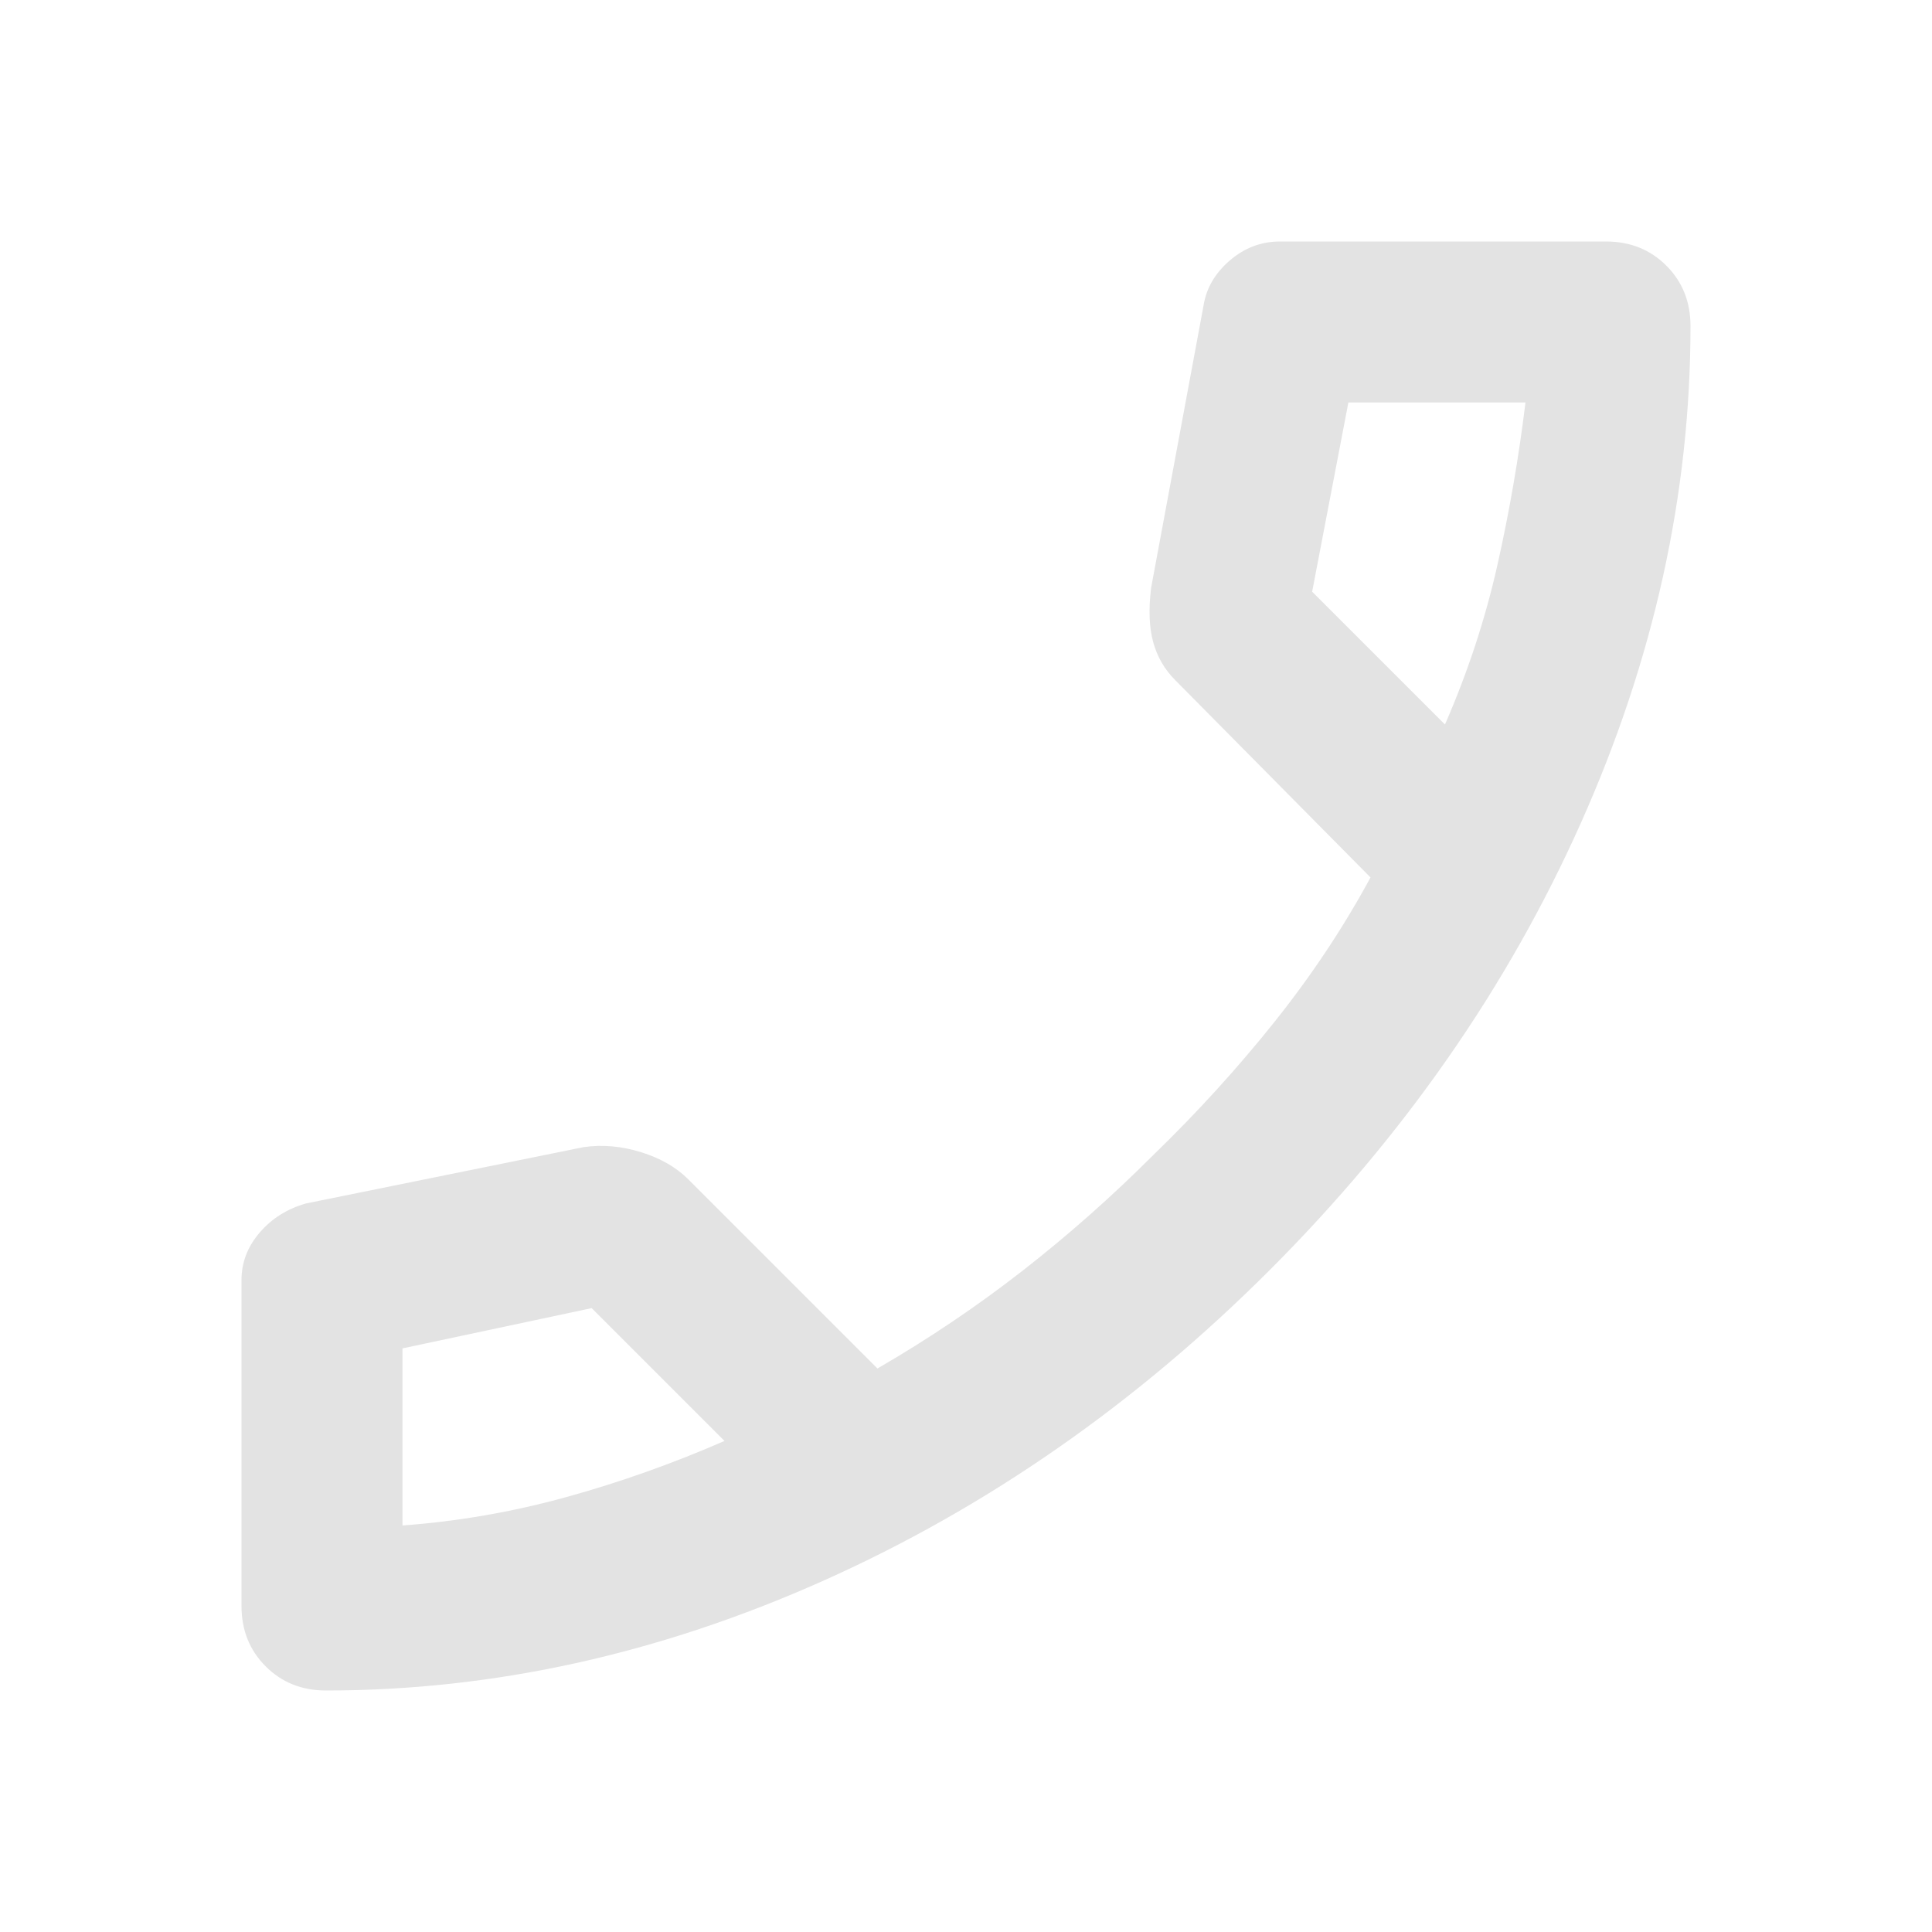
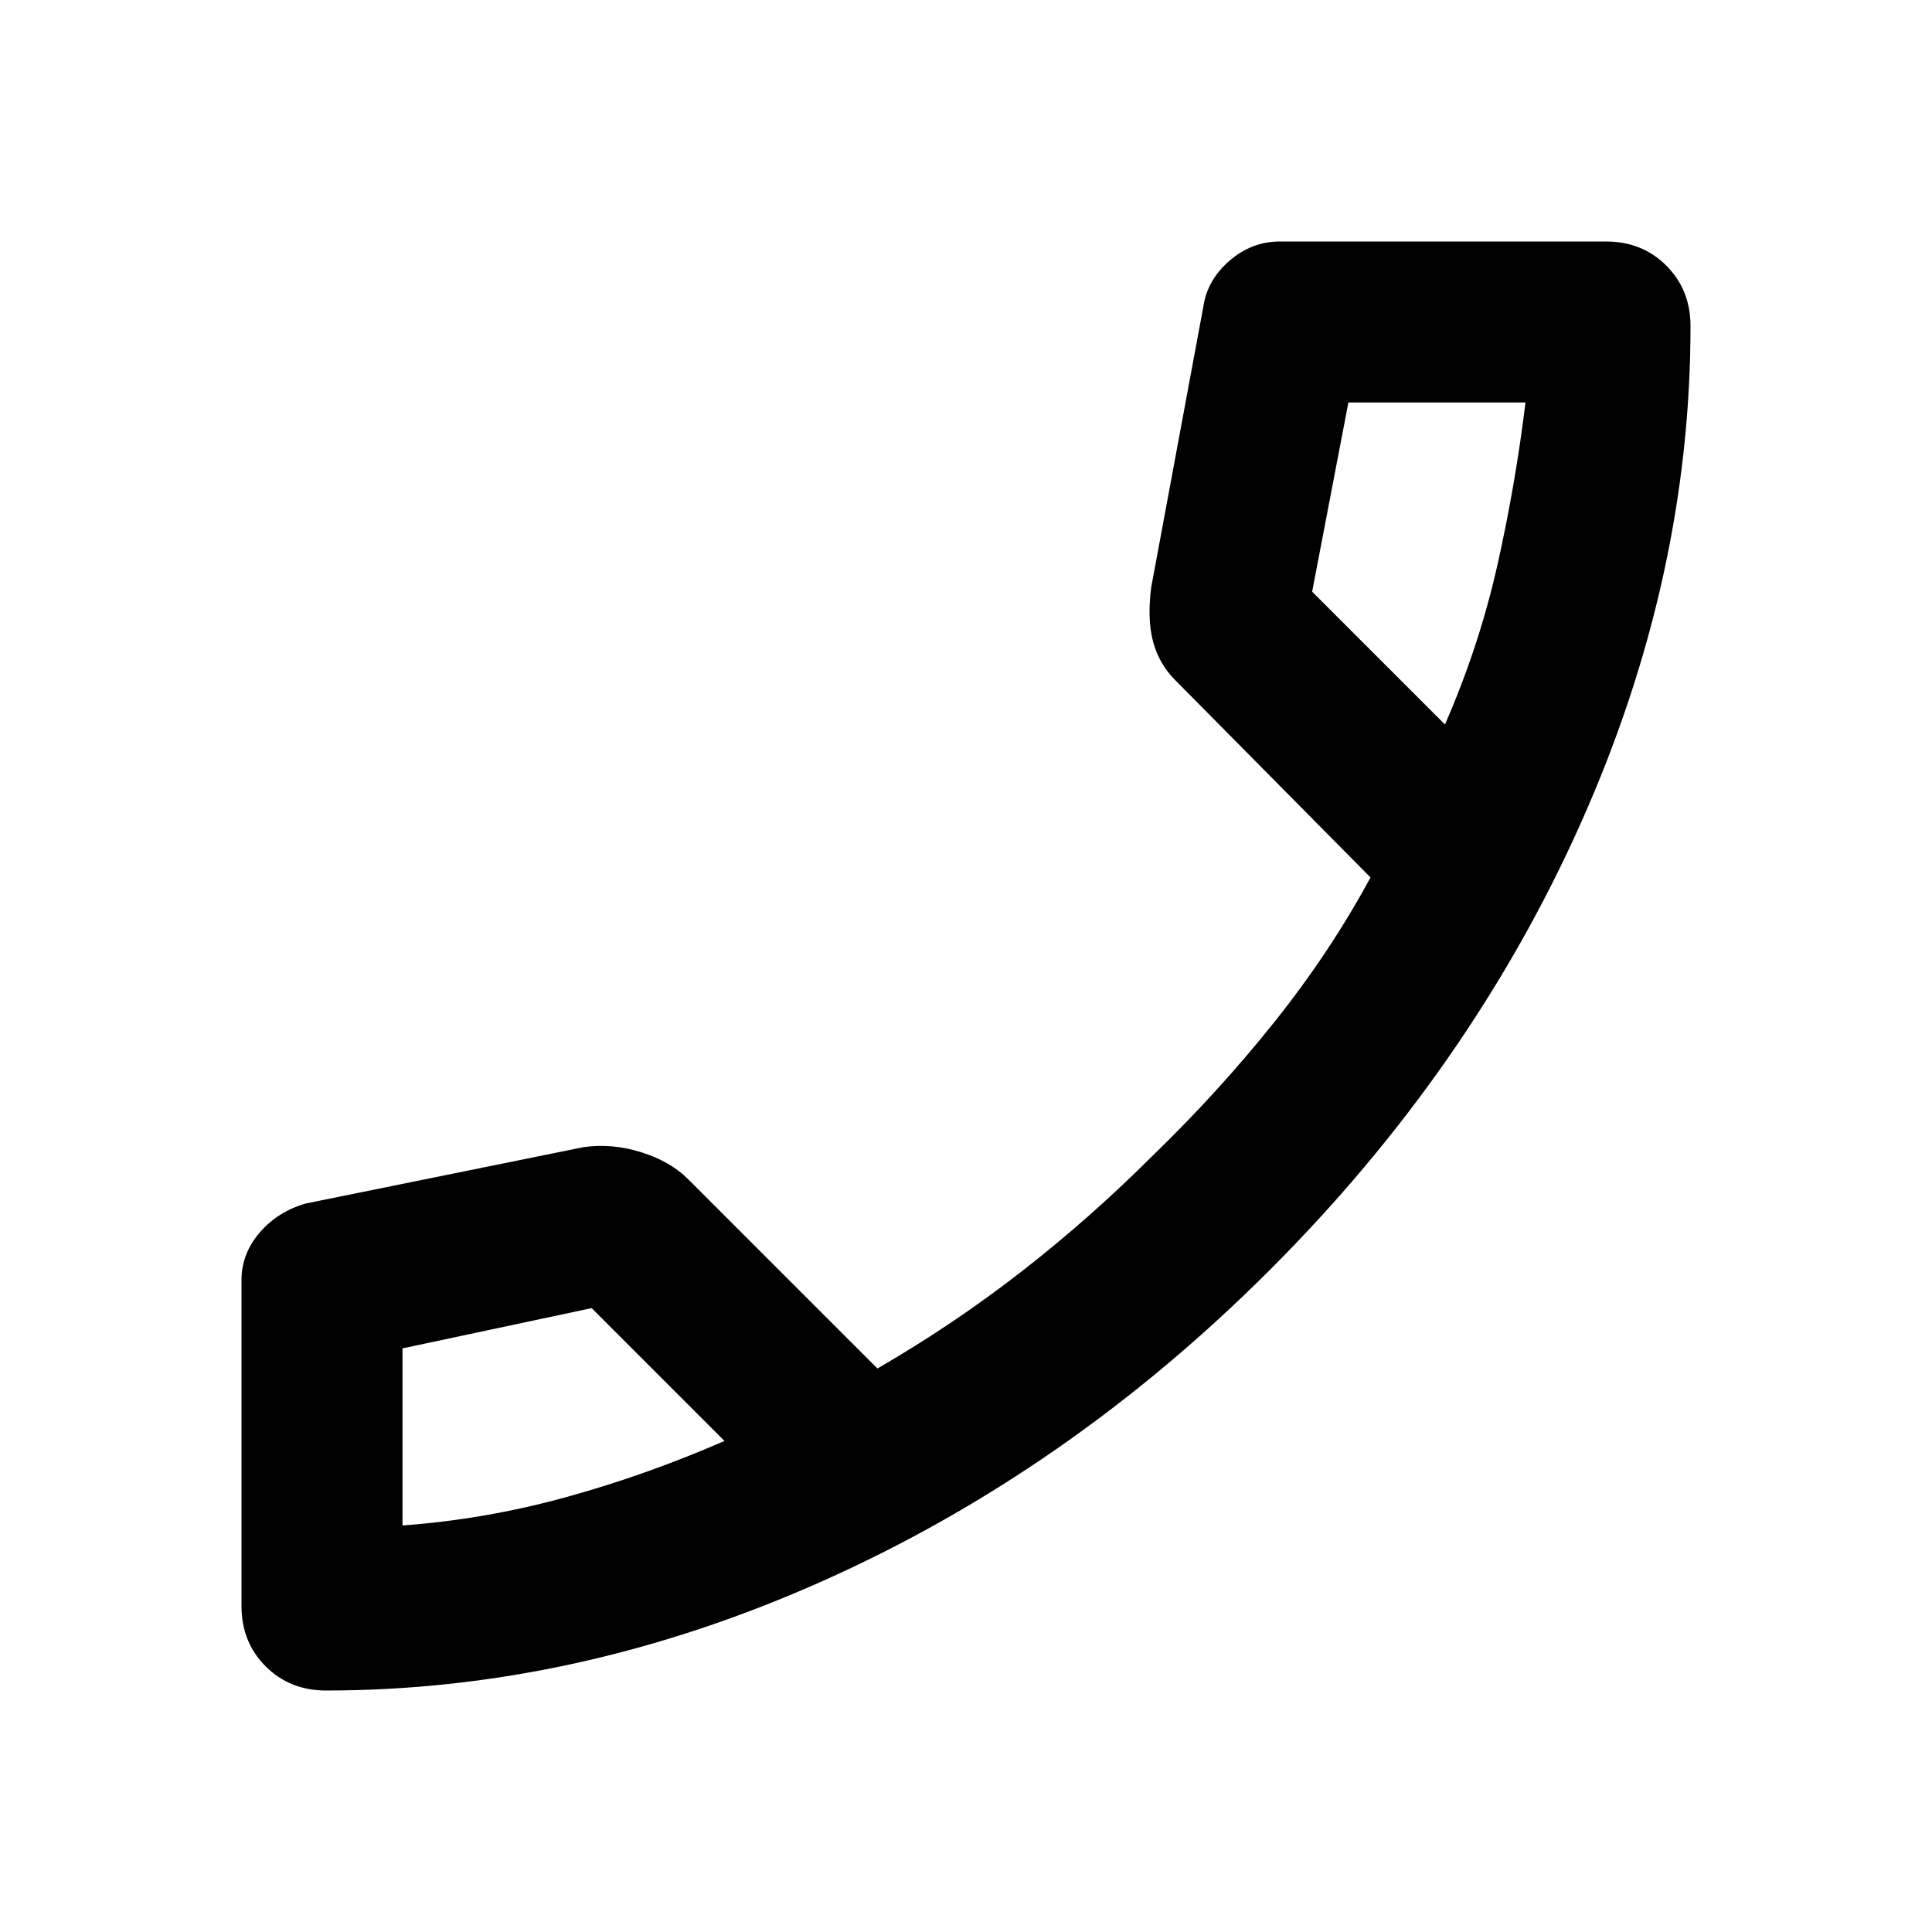
- <svg xmlns="http://www.w3.org/2000/svg" height="24px" viewBox="0 -960 960 960" width="24px" fill="#e3e3e3">
+ <svg xmlns="http://www.w3.org/2000/svg" height="24px" viewBox="0 -960 960 960" width="24px" fill="currentColor">
  <path d="M162-120q-18 0-30-12t-12-30v-162q0-13 9-23.5t23-14.5l138-28q14-2 28.5 2.5T342-374l94 94q38-22 72-48.5t65-57.5q33-32 60.5-66.5T681-524l-97-98q-8-8-11-19t-1-27l26-140q2-13 13-22.5t25-9.5h162q18 0 30 12t12 30q0 125-54.5 247T631-329Q531-229 409-174.5T162-120Zm556-480q17-39 26-79t14-81h-88l-18 94 66 66ZM360-244l-66-66-94 20v88q41-3 81-14t79-28Zm358-356ZM360-244Z" />
</svg>
